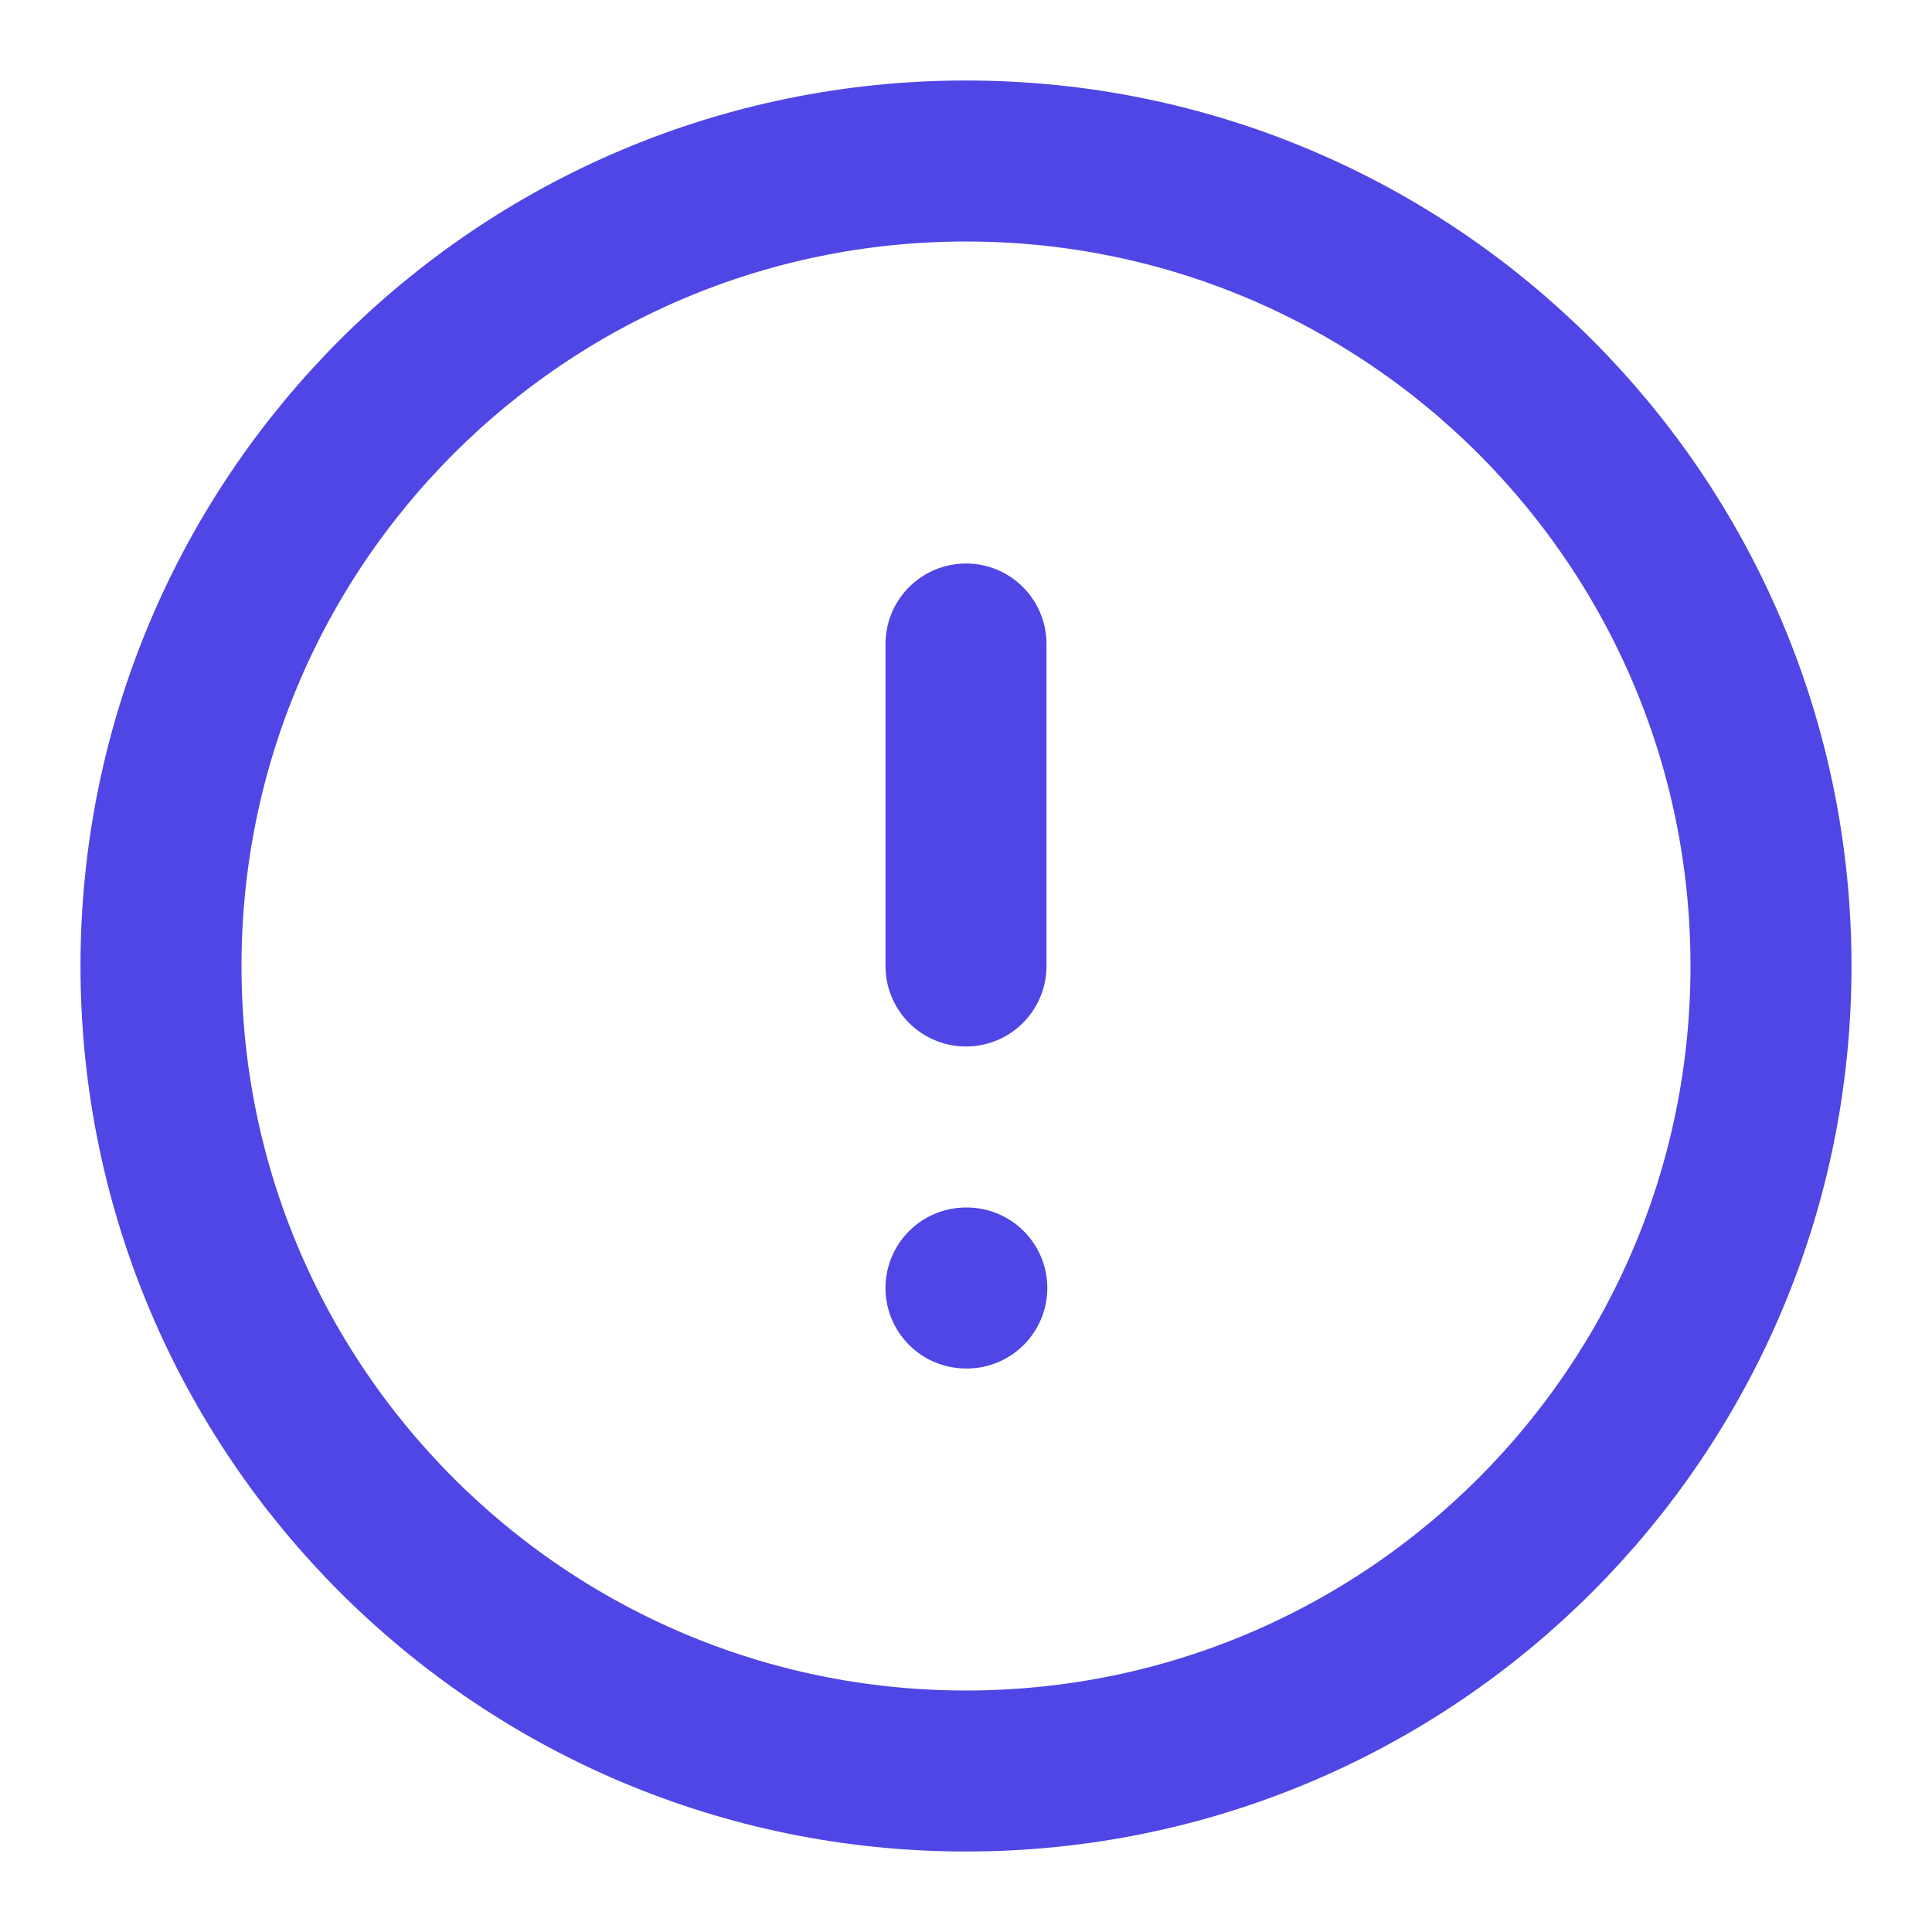
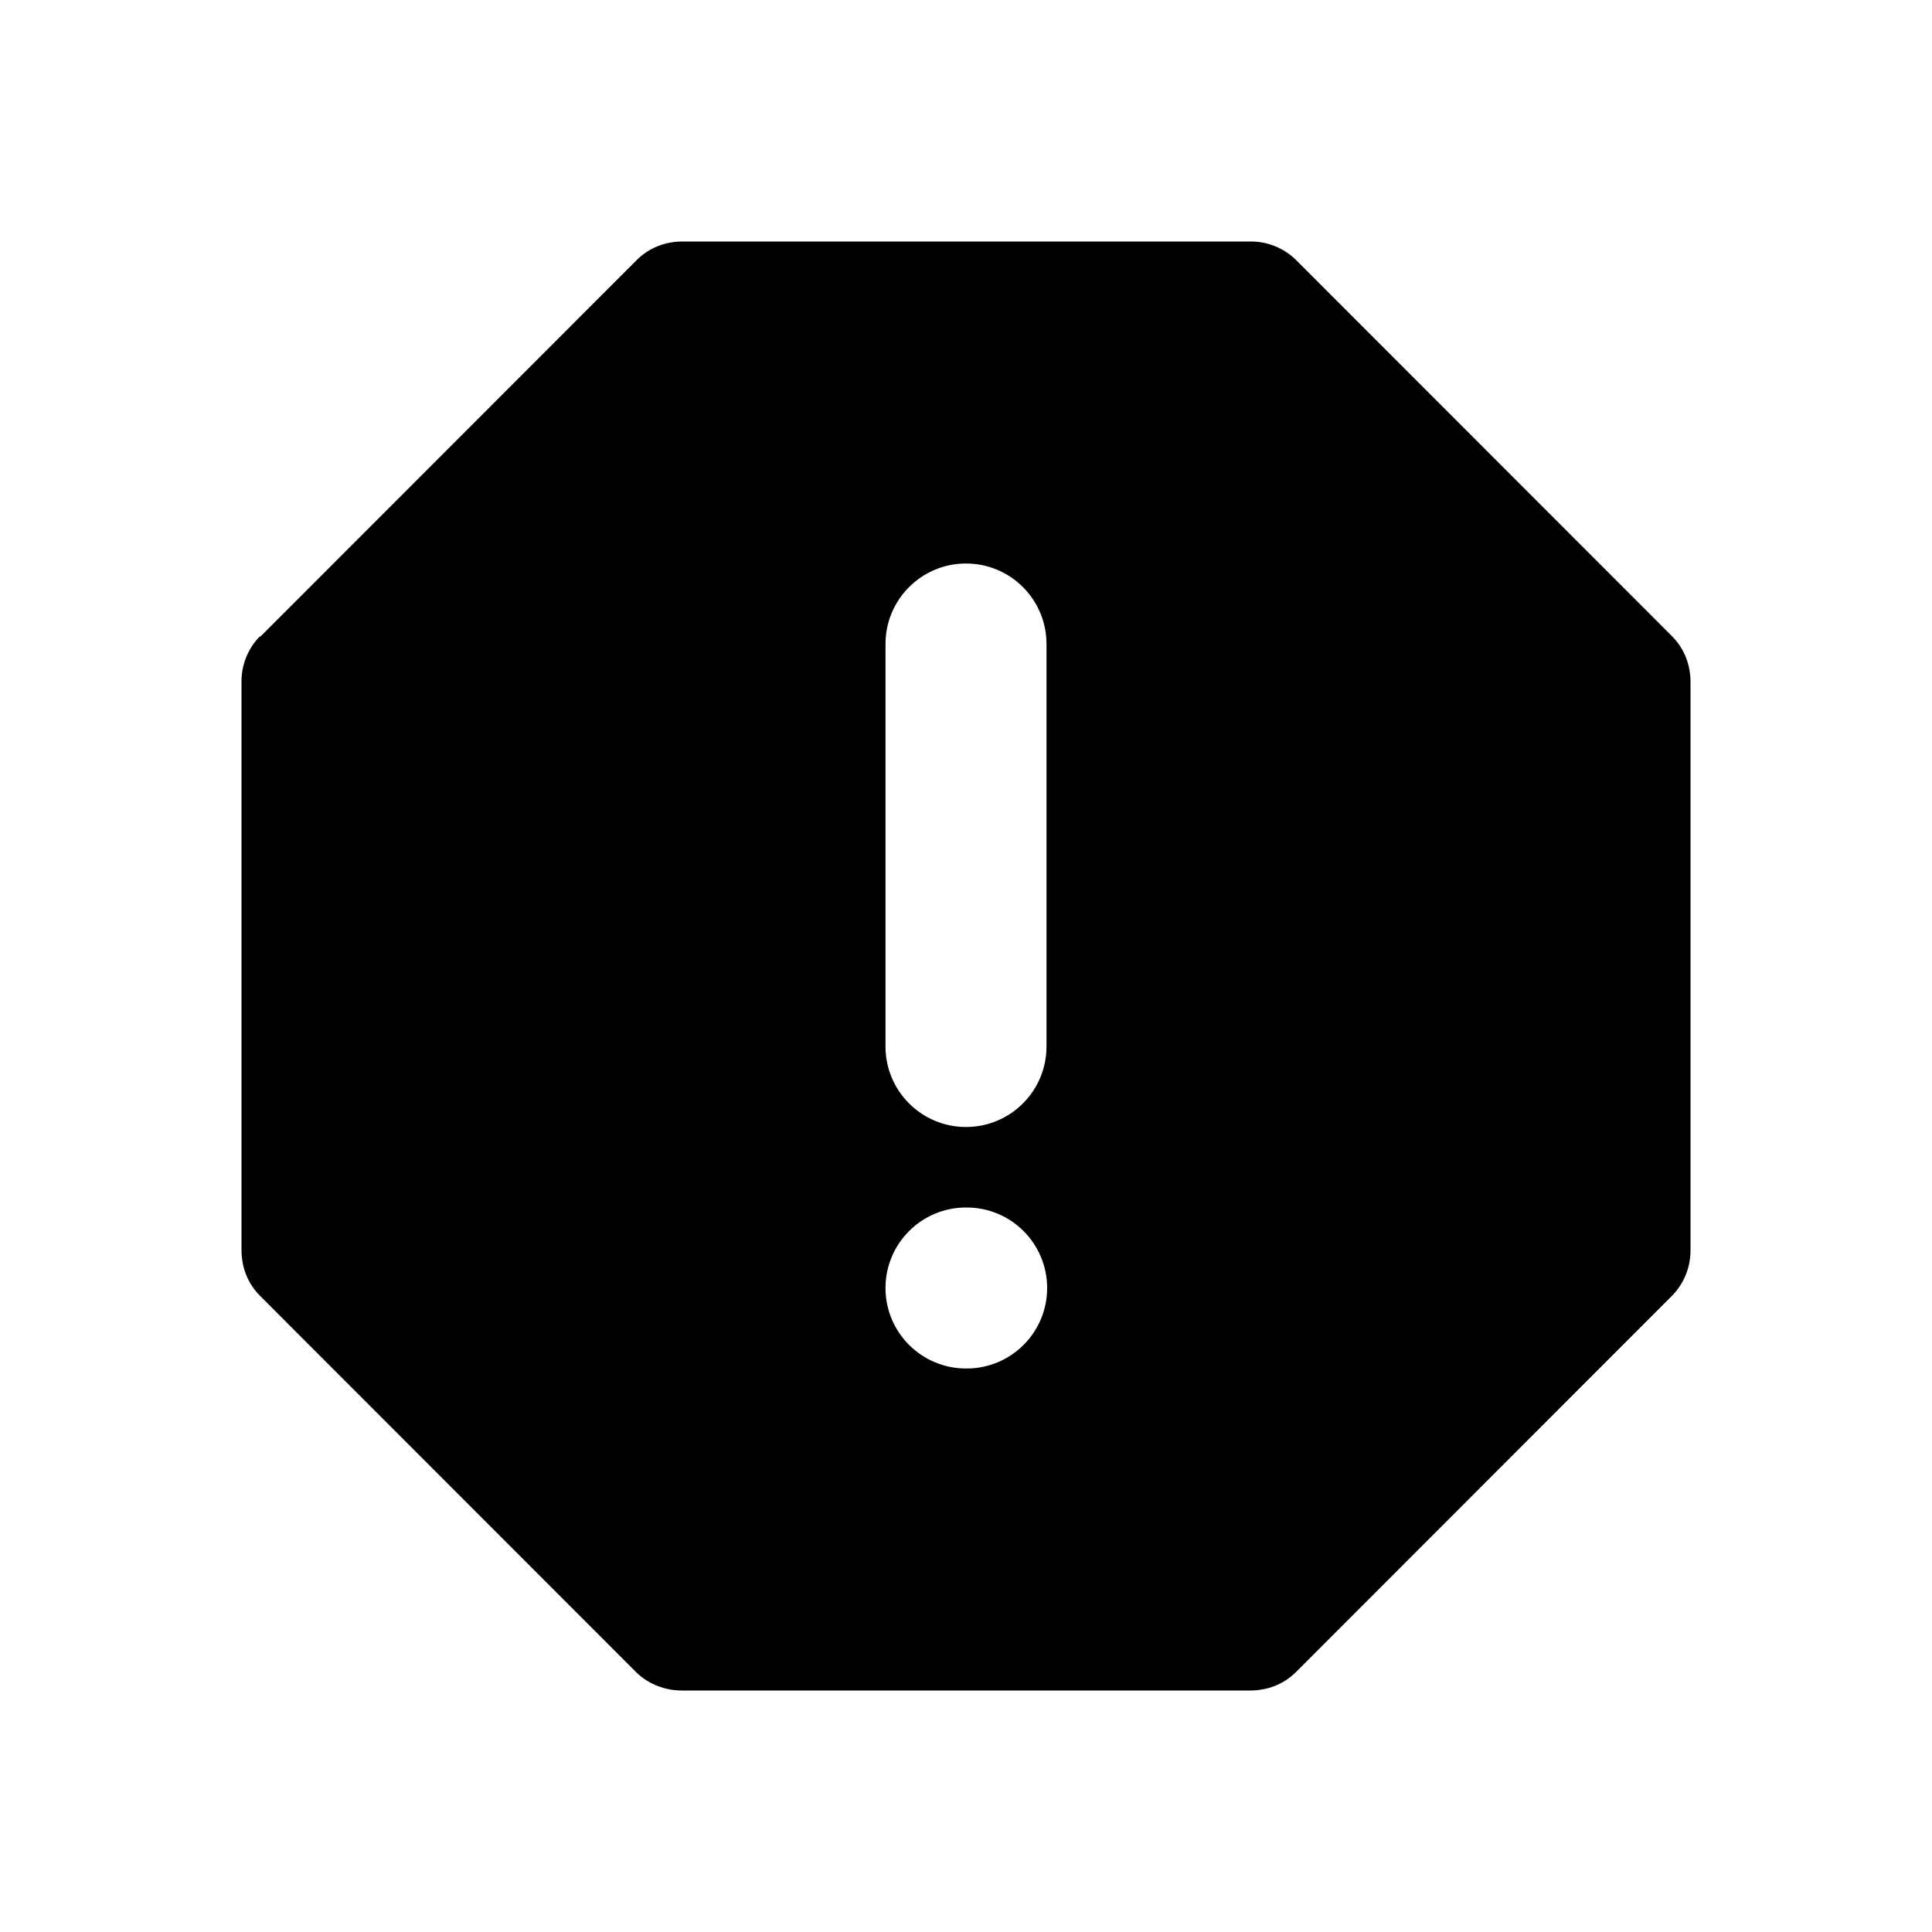
- <svg xmlns="http://www.w3.org/2000/svg" class="lucide lucide-circle-alert" width="24" height="24" viewBox="0 0 24 24" fill="none" stroke="#4F46E5" stroke-width="2" stroke-linecap="round" stroke-linejoin="round">
-   <circle cx="12" cy="12" r="10" />
-   <line x1="12" x2="12" y1="8" y2="12" />
-   <line x1="12" x2="12.01" y1="16" y2="16" />
+ <svg xmlns="http://www.w3.org/2000/svg" viewBox="0 0 24 24">
+   <path fill="currentColor" fill-rule="evenodd" d="M7.91 3.23L3.23 7.913v-.01a.8.8 0 0 0-.23.57v7.054c0 .22.08.42.23.57L7.9 20.77c.15.15.36.23.57.23h7.06c.22 0 .42-.08.57-.23l4.67-4.673a.8.8 0 0 0 .23-.57V8.473c0-.22-.08-.42-.23-.57L16.1 3.23a.8.8 0 0 0-.57-.23H8.48c-.22 0-.42.08-.57.23M12 7a1 1 0 0 1 1 1v5a1 1 0 1 1-2 0V8a1 1 0 0 1 1-1m-1 9a1 1 0 0 1 1-1h.008a1 1 0 1 1 0 2H12a1 1 0 0 1-1-1" clip-rule="evenodd" />
</svg>
